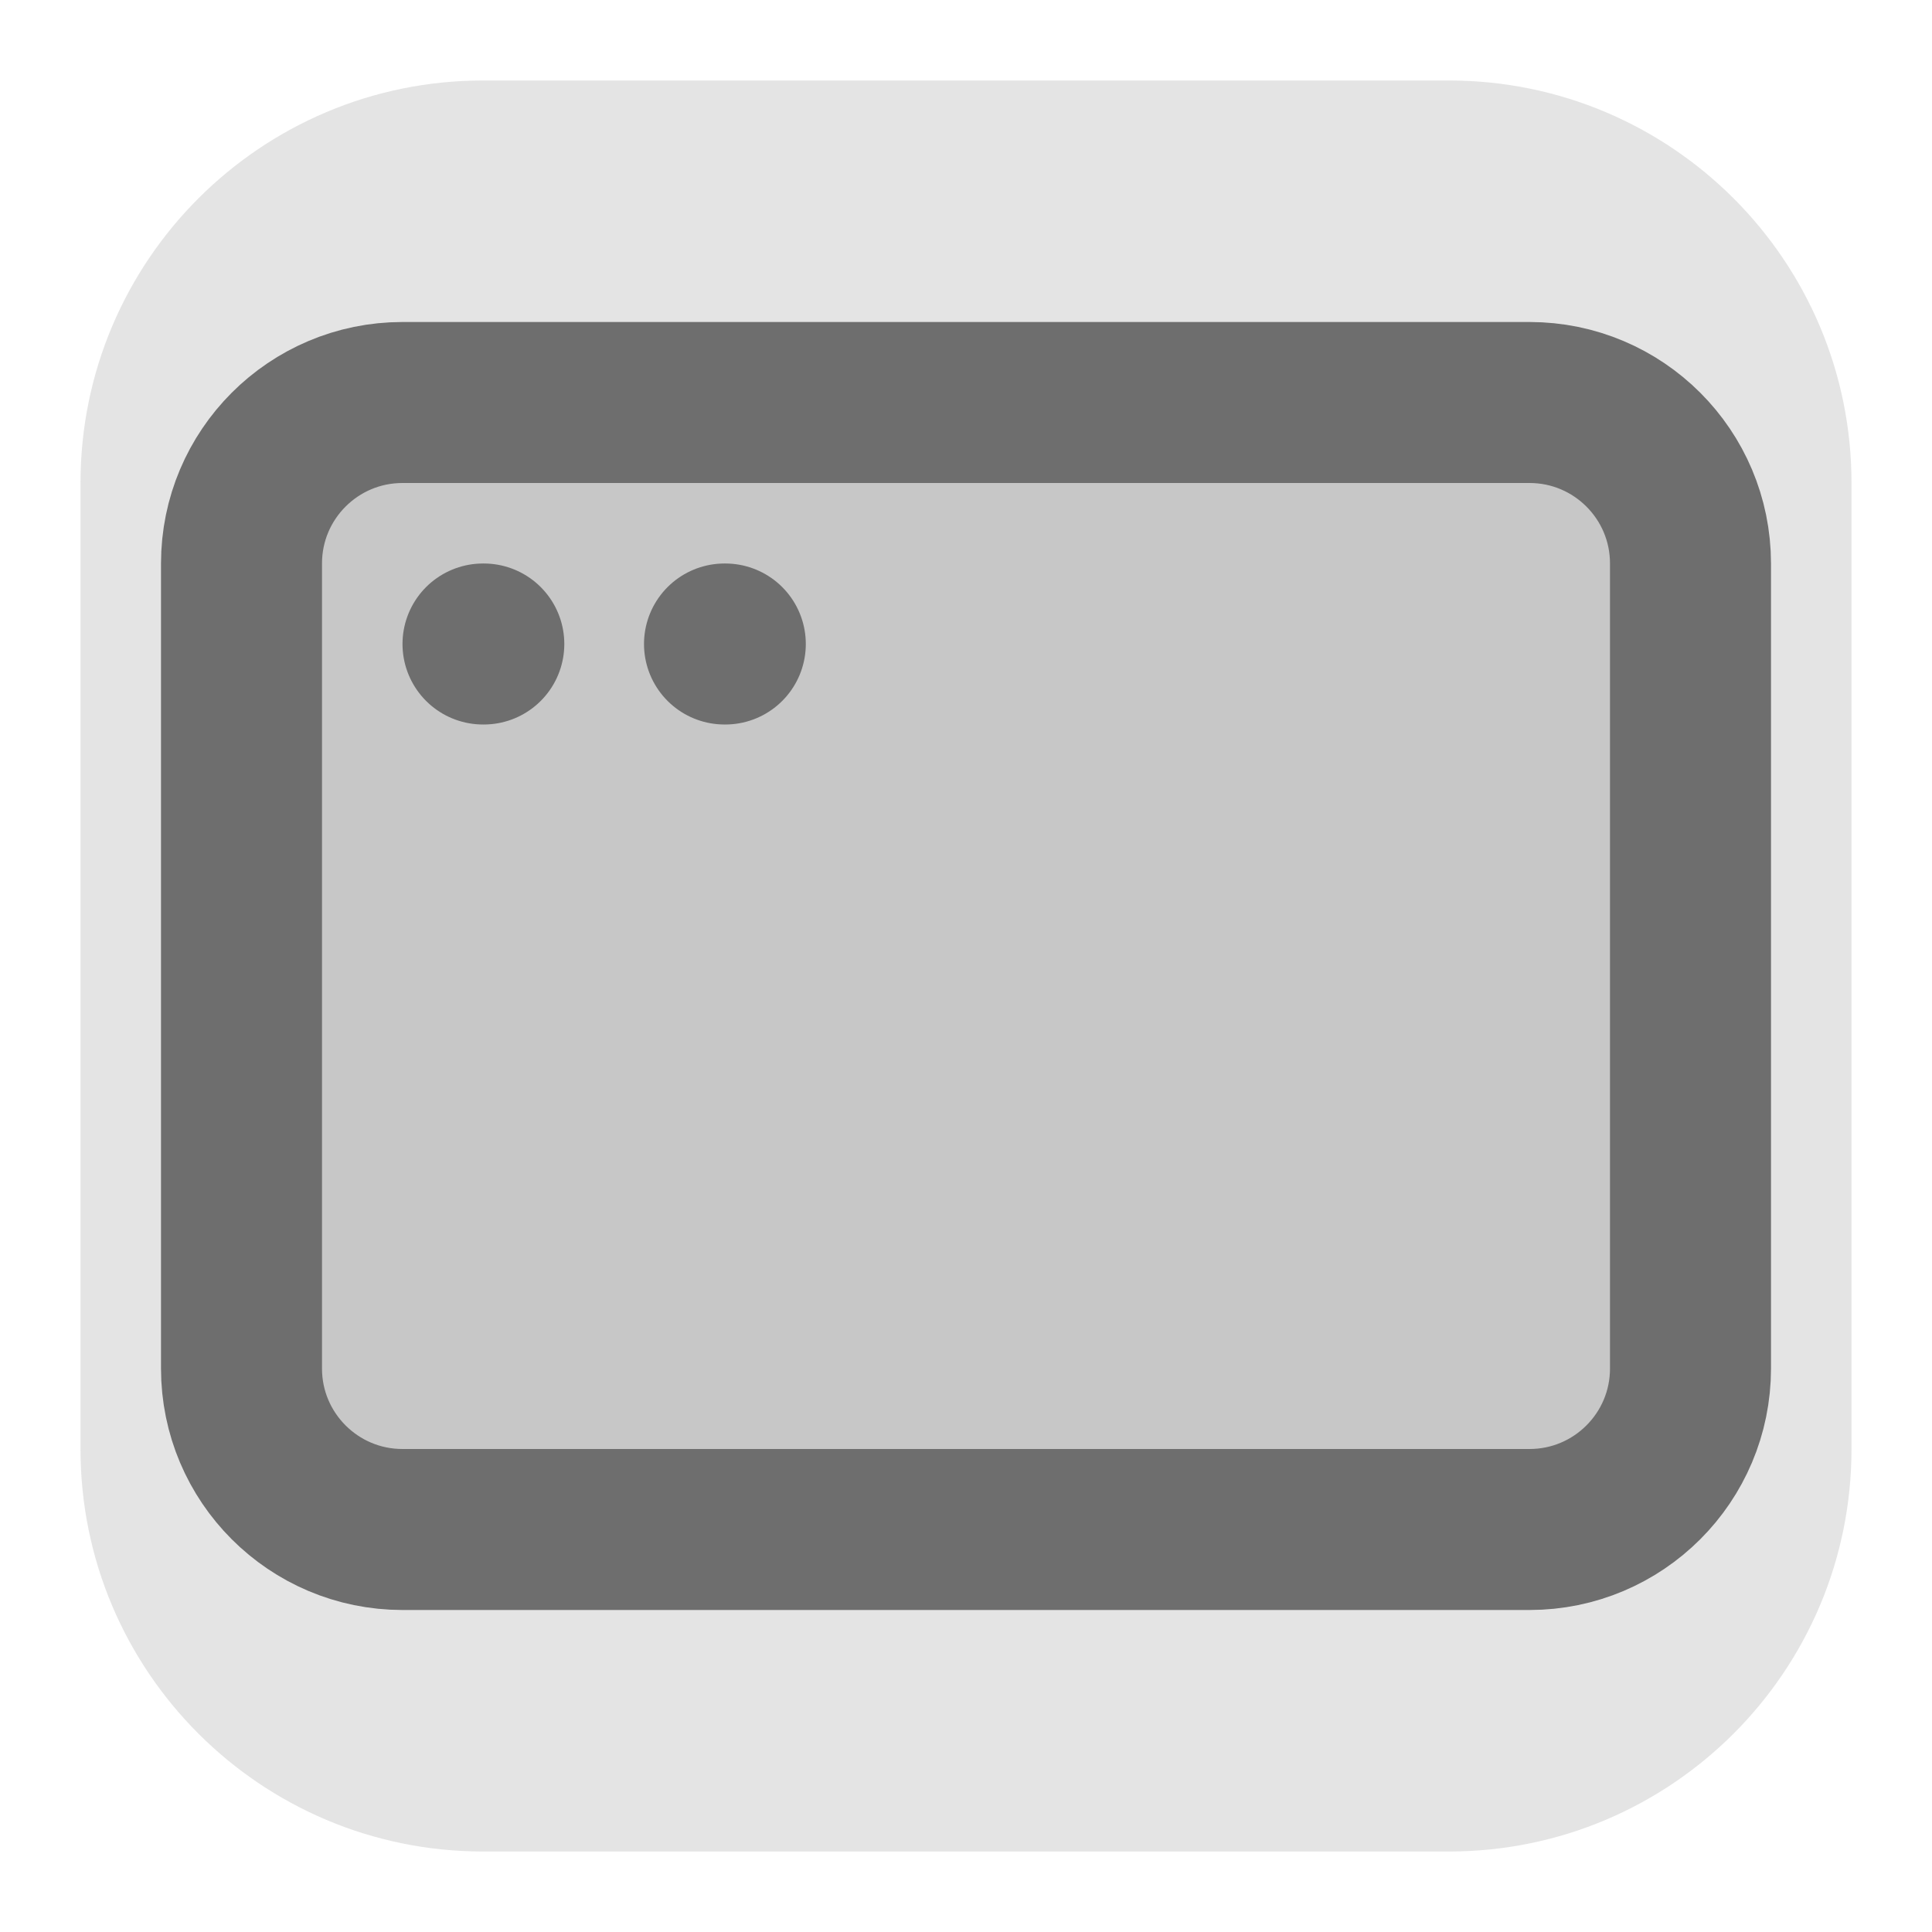
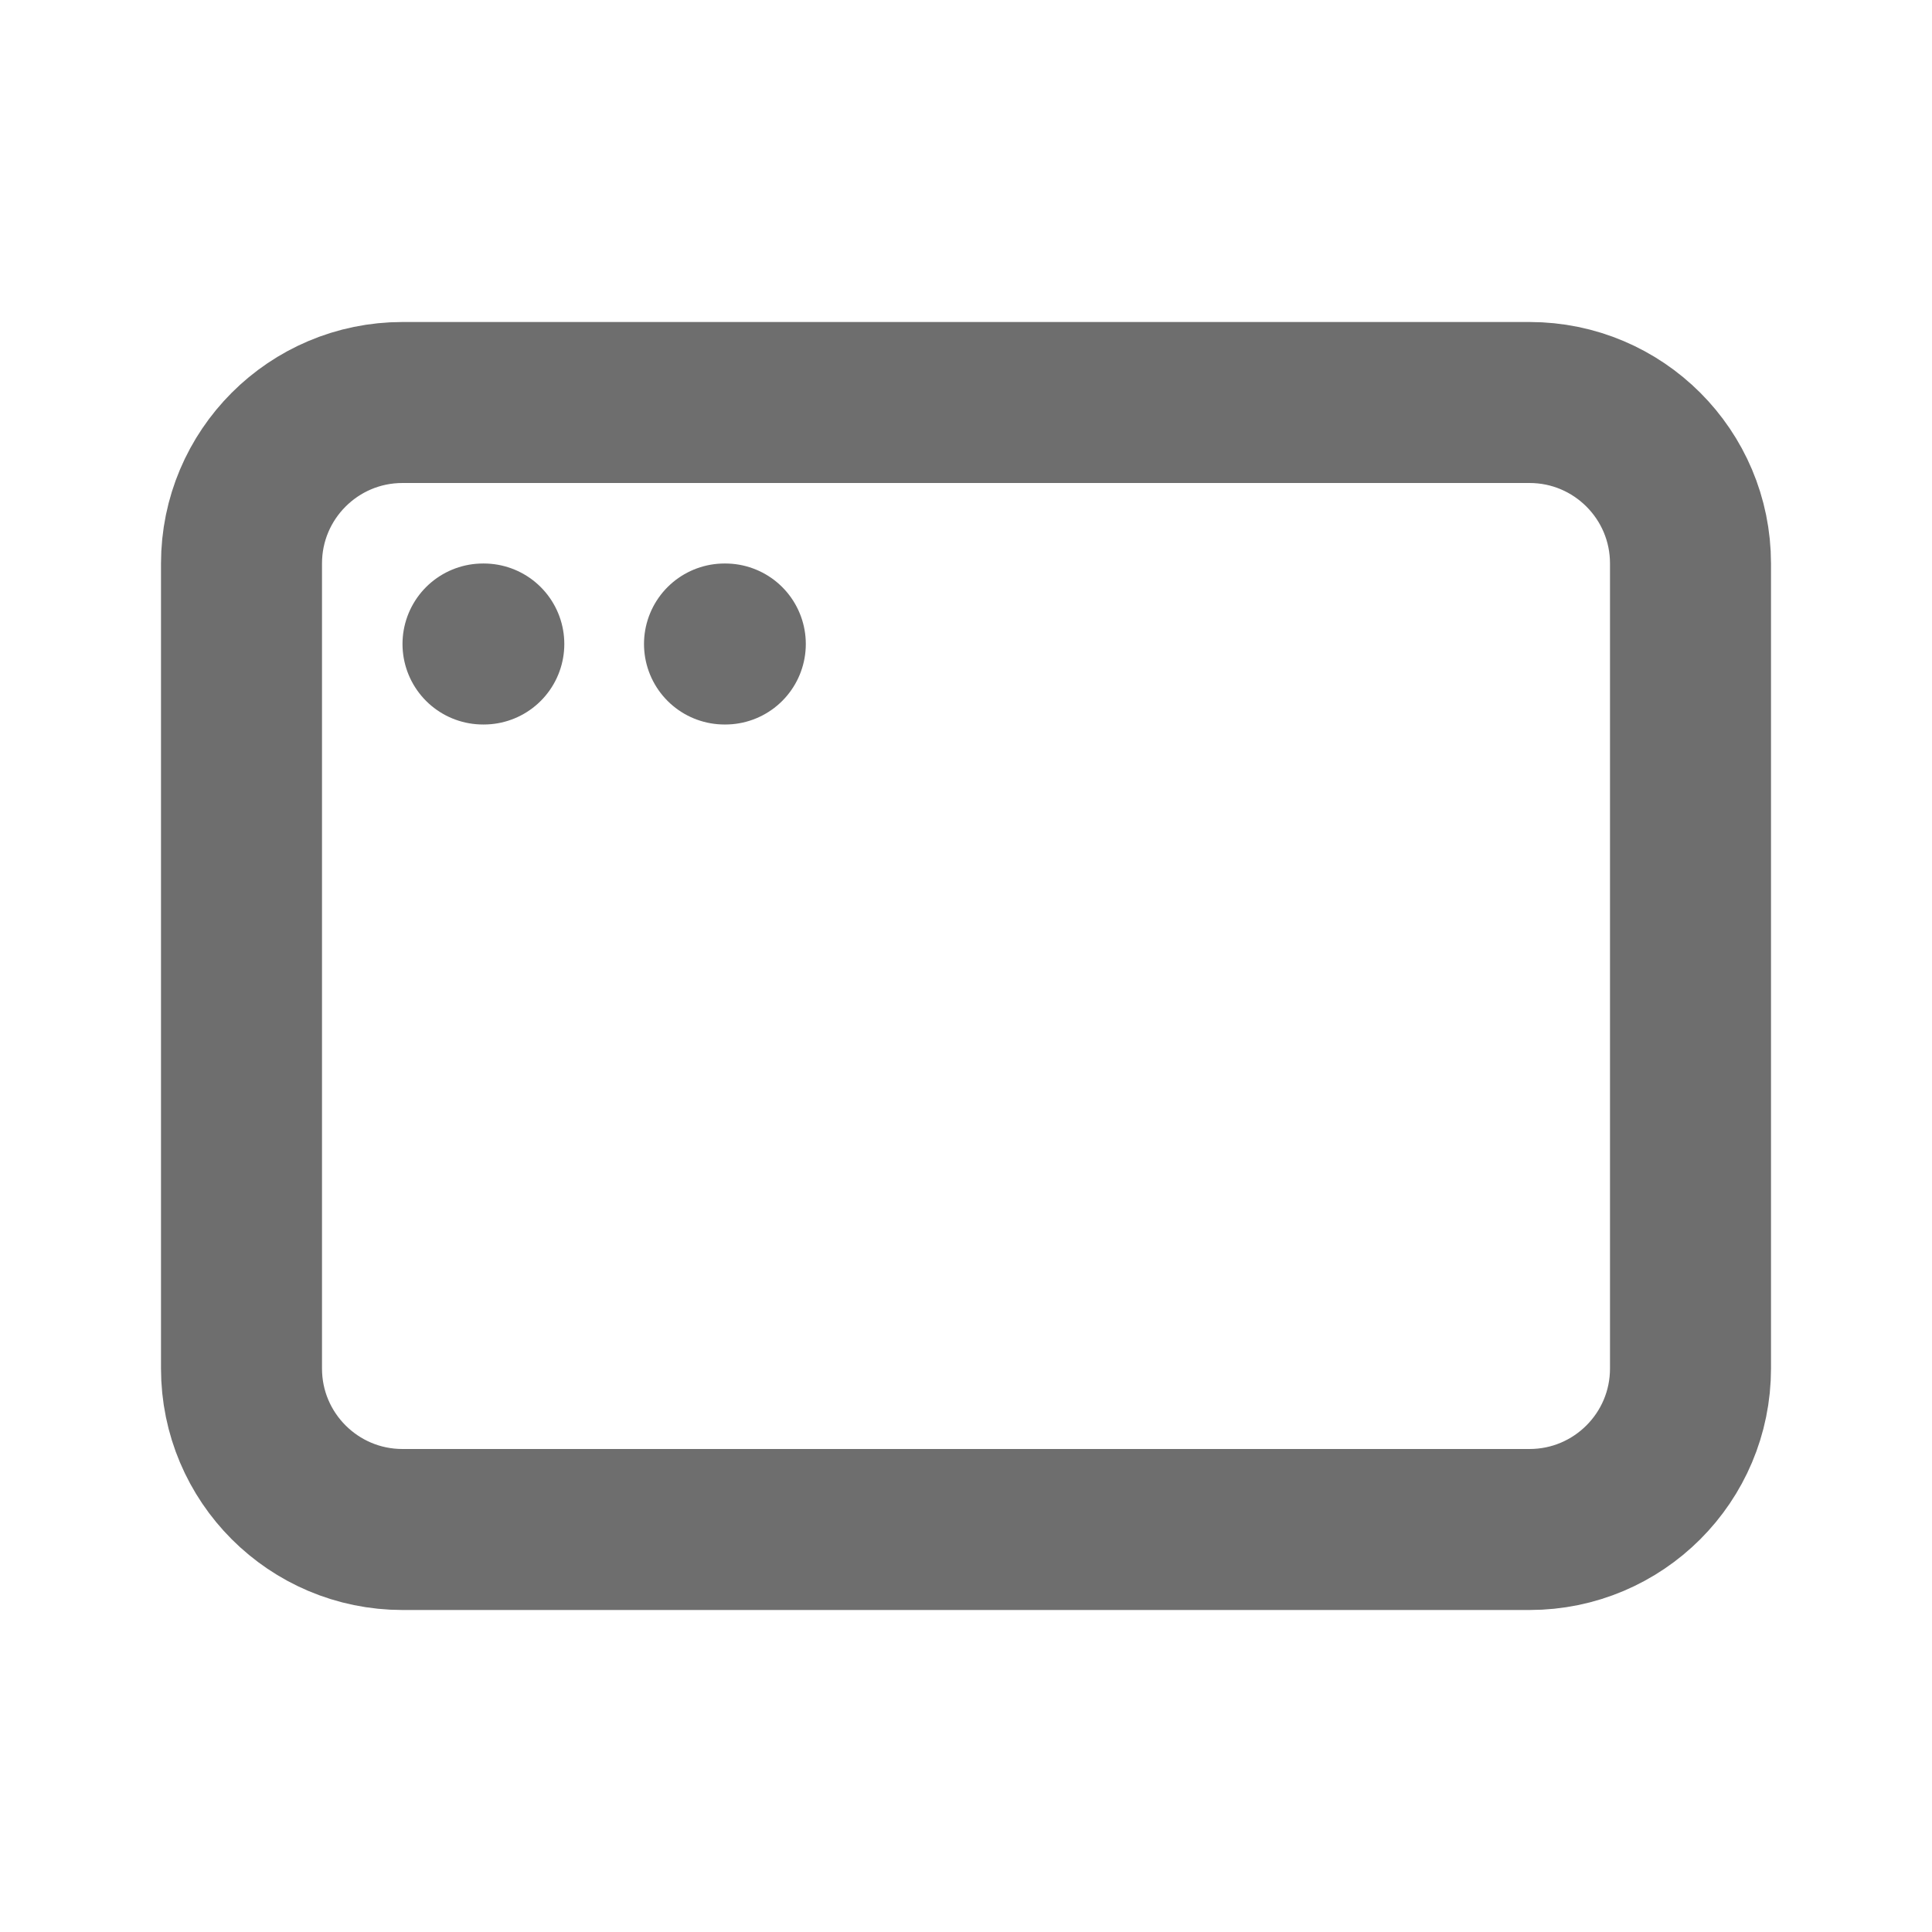
<svg xmlns="http://www.w3.org/2000/svg" width="24" height="24" viewBox="0 0 24 24" fill="none" stroke="#6e6e6e" stroke-width="2" stroke-linecap="round" stroke-linejoin="round">
-   <rect x="1" y="1" width="22" height="22" rx="5" fill="#6e6e6e" fill-opacity="0.18" stroke="none" />
-   <path d="M3 7a2 2 0 0 1 2 -2h14a2 2 0 0 1 2 2v10a2 2 0 0 1 -2 2h-14a2 2 0 0 1 -2 -2v-10" fill="#6e6e6e" fill-opacity="0.24" />
+   <path d="M3 7a2 2 0 0 1 2 -2h14a2 2 0 0 1 2 2v10a2 2 0 0 1 -2 2h-14a2 2 0 0 1 -2 -2v-10" />
  <path d="M6 8h.01" />
  <path d="M9 8h.01" />
</svg>
